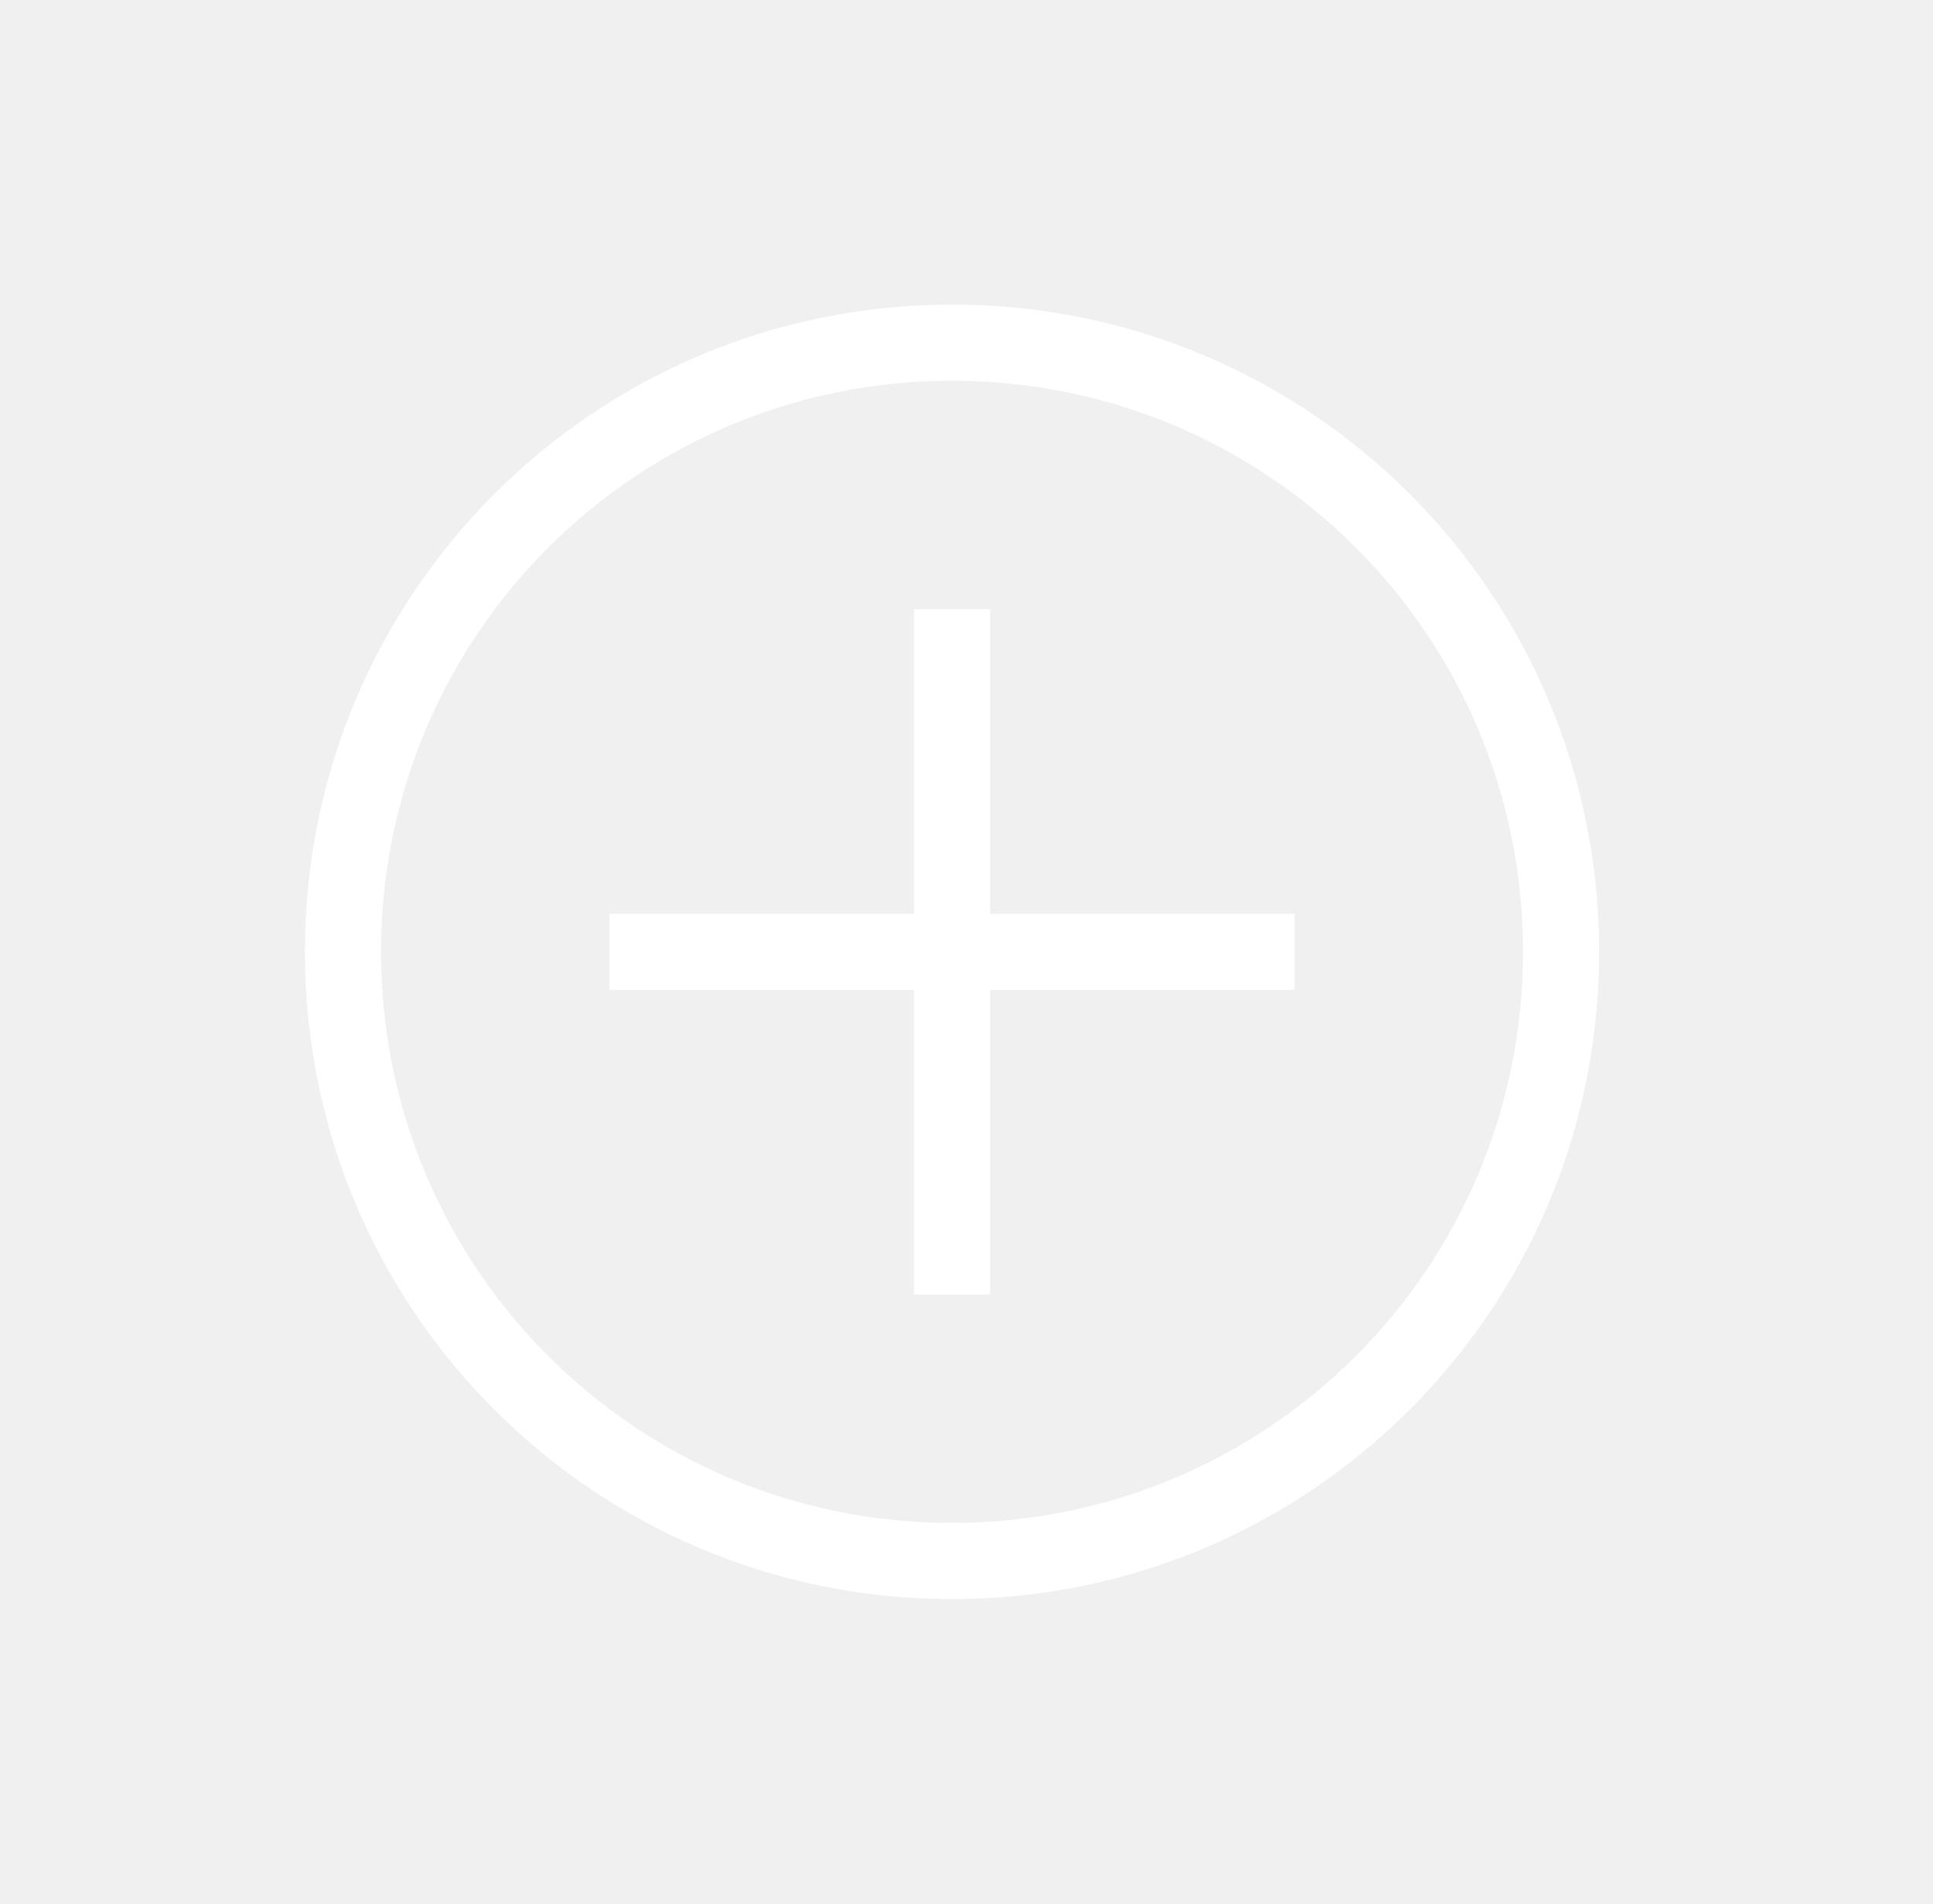
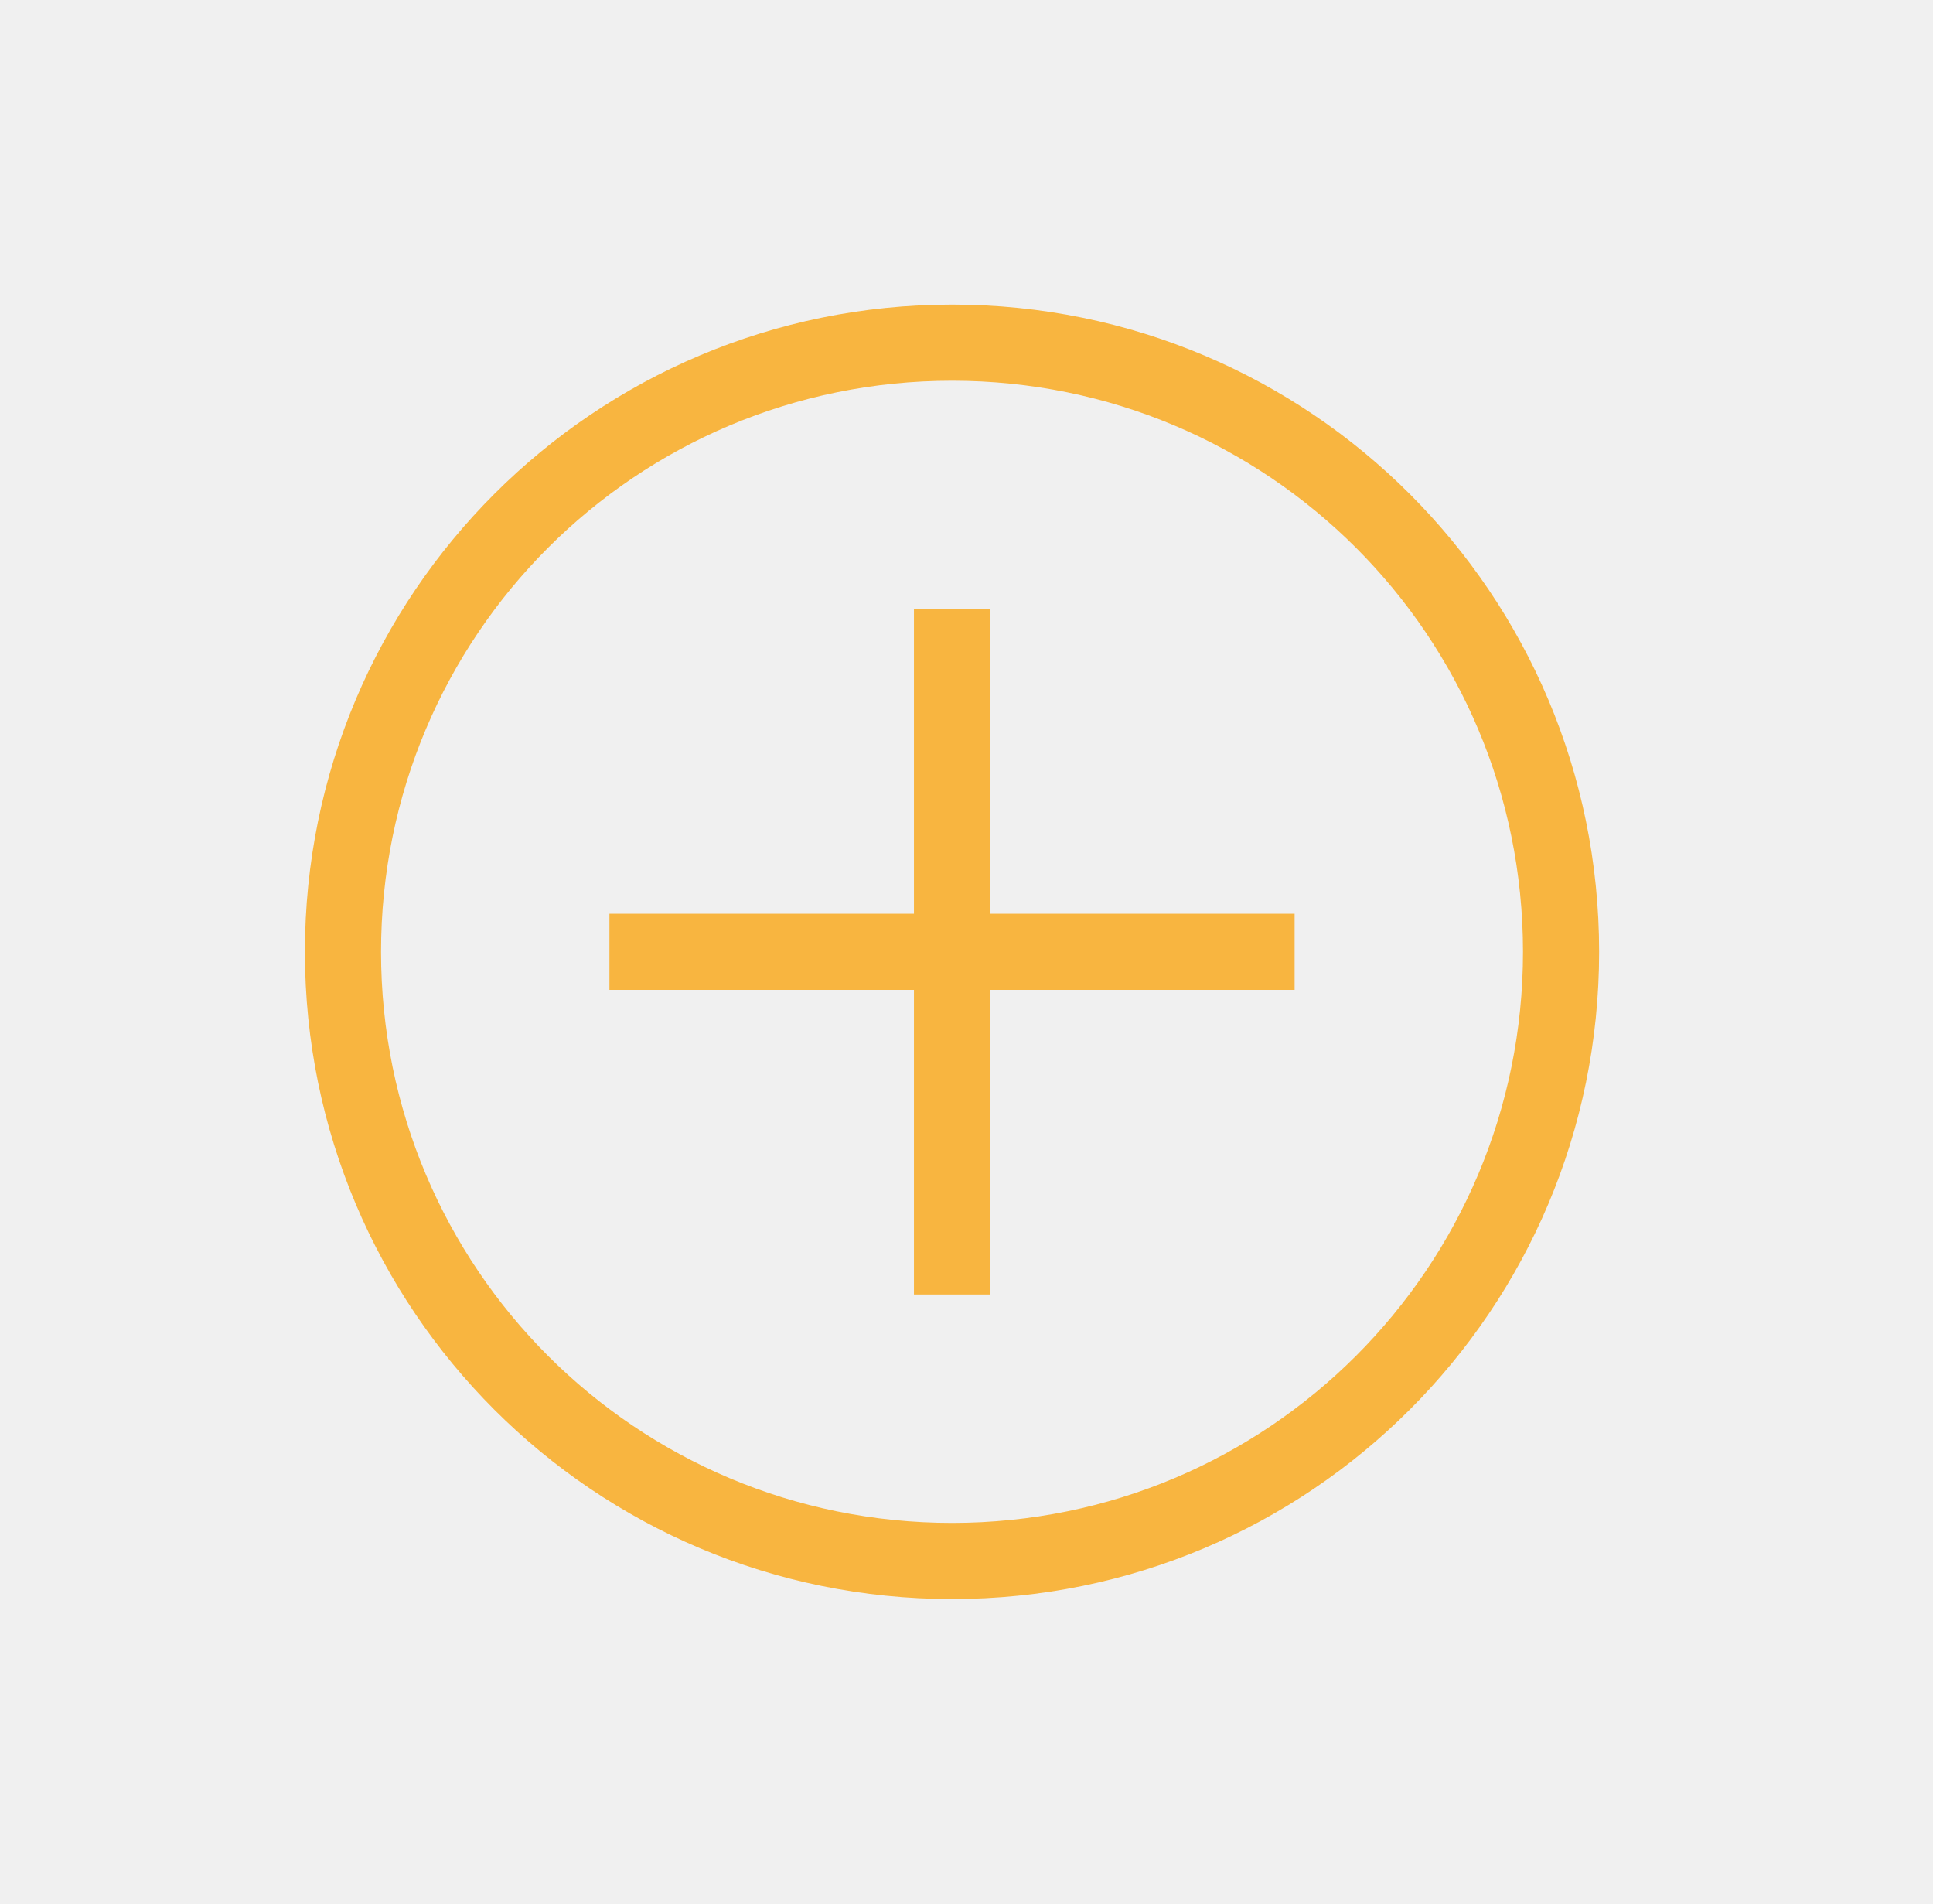
<svg xmlns="http://www.w3.org/2000/svg" width="65" height="64" viewBox="0 0 65 64" fill="none">
-   <path d="M32.013 53.76C19.981 53.76 10.253 44.032 10.253 32C10.253 19.968 19.981 10.24 32.013 10.24C44.045 10.24 53.773 19.968 53.773 32C53.773 44.032 44.045 53.76 32.013 53.76ZM32.013 12.8C21.389 12.8 12.813 21.376 12.813 32C12.813 42.624 21.389 51.2 32.013 51.2C42.637 51.2 51.213 42.624 51.213 32C51.213 21.376 42.637 12.8 32.013 12.8Z" fill="white" />
-   <path d="M20.493 30.72H43.533V33.28H20.493V30.72Z" fill="white" />
-   <path d="M30.733 20.48H33.293V43.52H30.733V20.48Z" fill="white" />
+   <path d="M32.013 53.76C19.981 53.76 10.253 44.032 10.253 32C10.253 19.968 19.981 10.24 32.013 10.24C44.045 10.24 53.773 19.968 53.773 32C53.773 44.032 44.045 53.76 32.013 53.76ZM32.013 12.8C21.389 12.8 12.813 21.376 12.813 32C12.813 42.624 21.389 51.2 32.013 51.2C42.637 51.2 51.213 42.624 51.213 32C51.213 21.376 42.637 12.8 32.013 12.8Z" fill="#F8B540" />
+   <path d="M20.493 30.72H43.533V33.28H20.493V30.72Z" fill="#F8B540" />
+   <path d="M30.733 20.48H33.293V43.52H30.733V20.48Z" fill="#F8B540" />
</svg>
